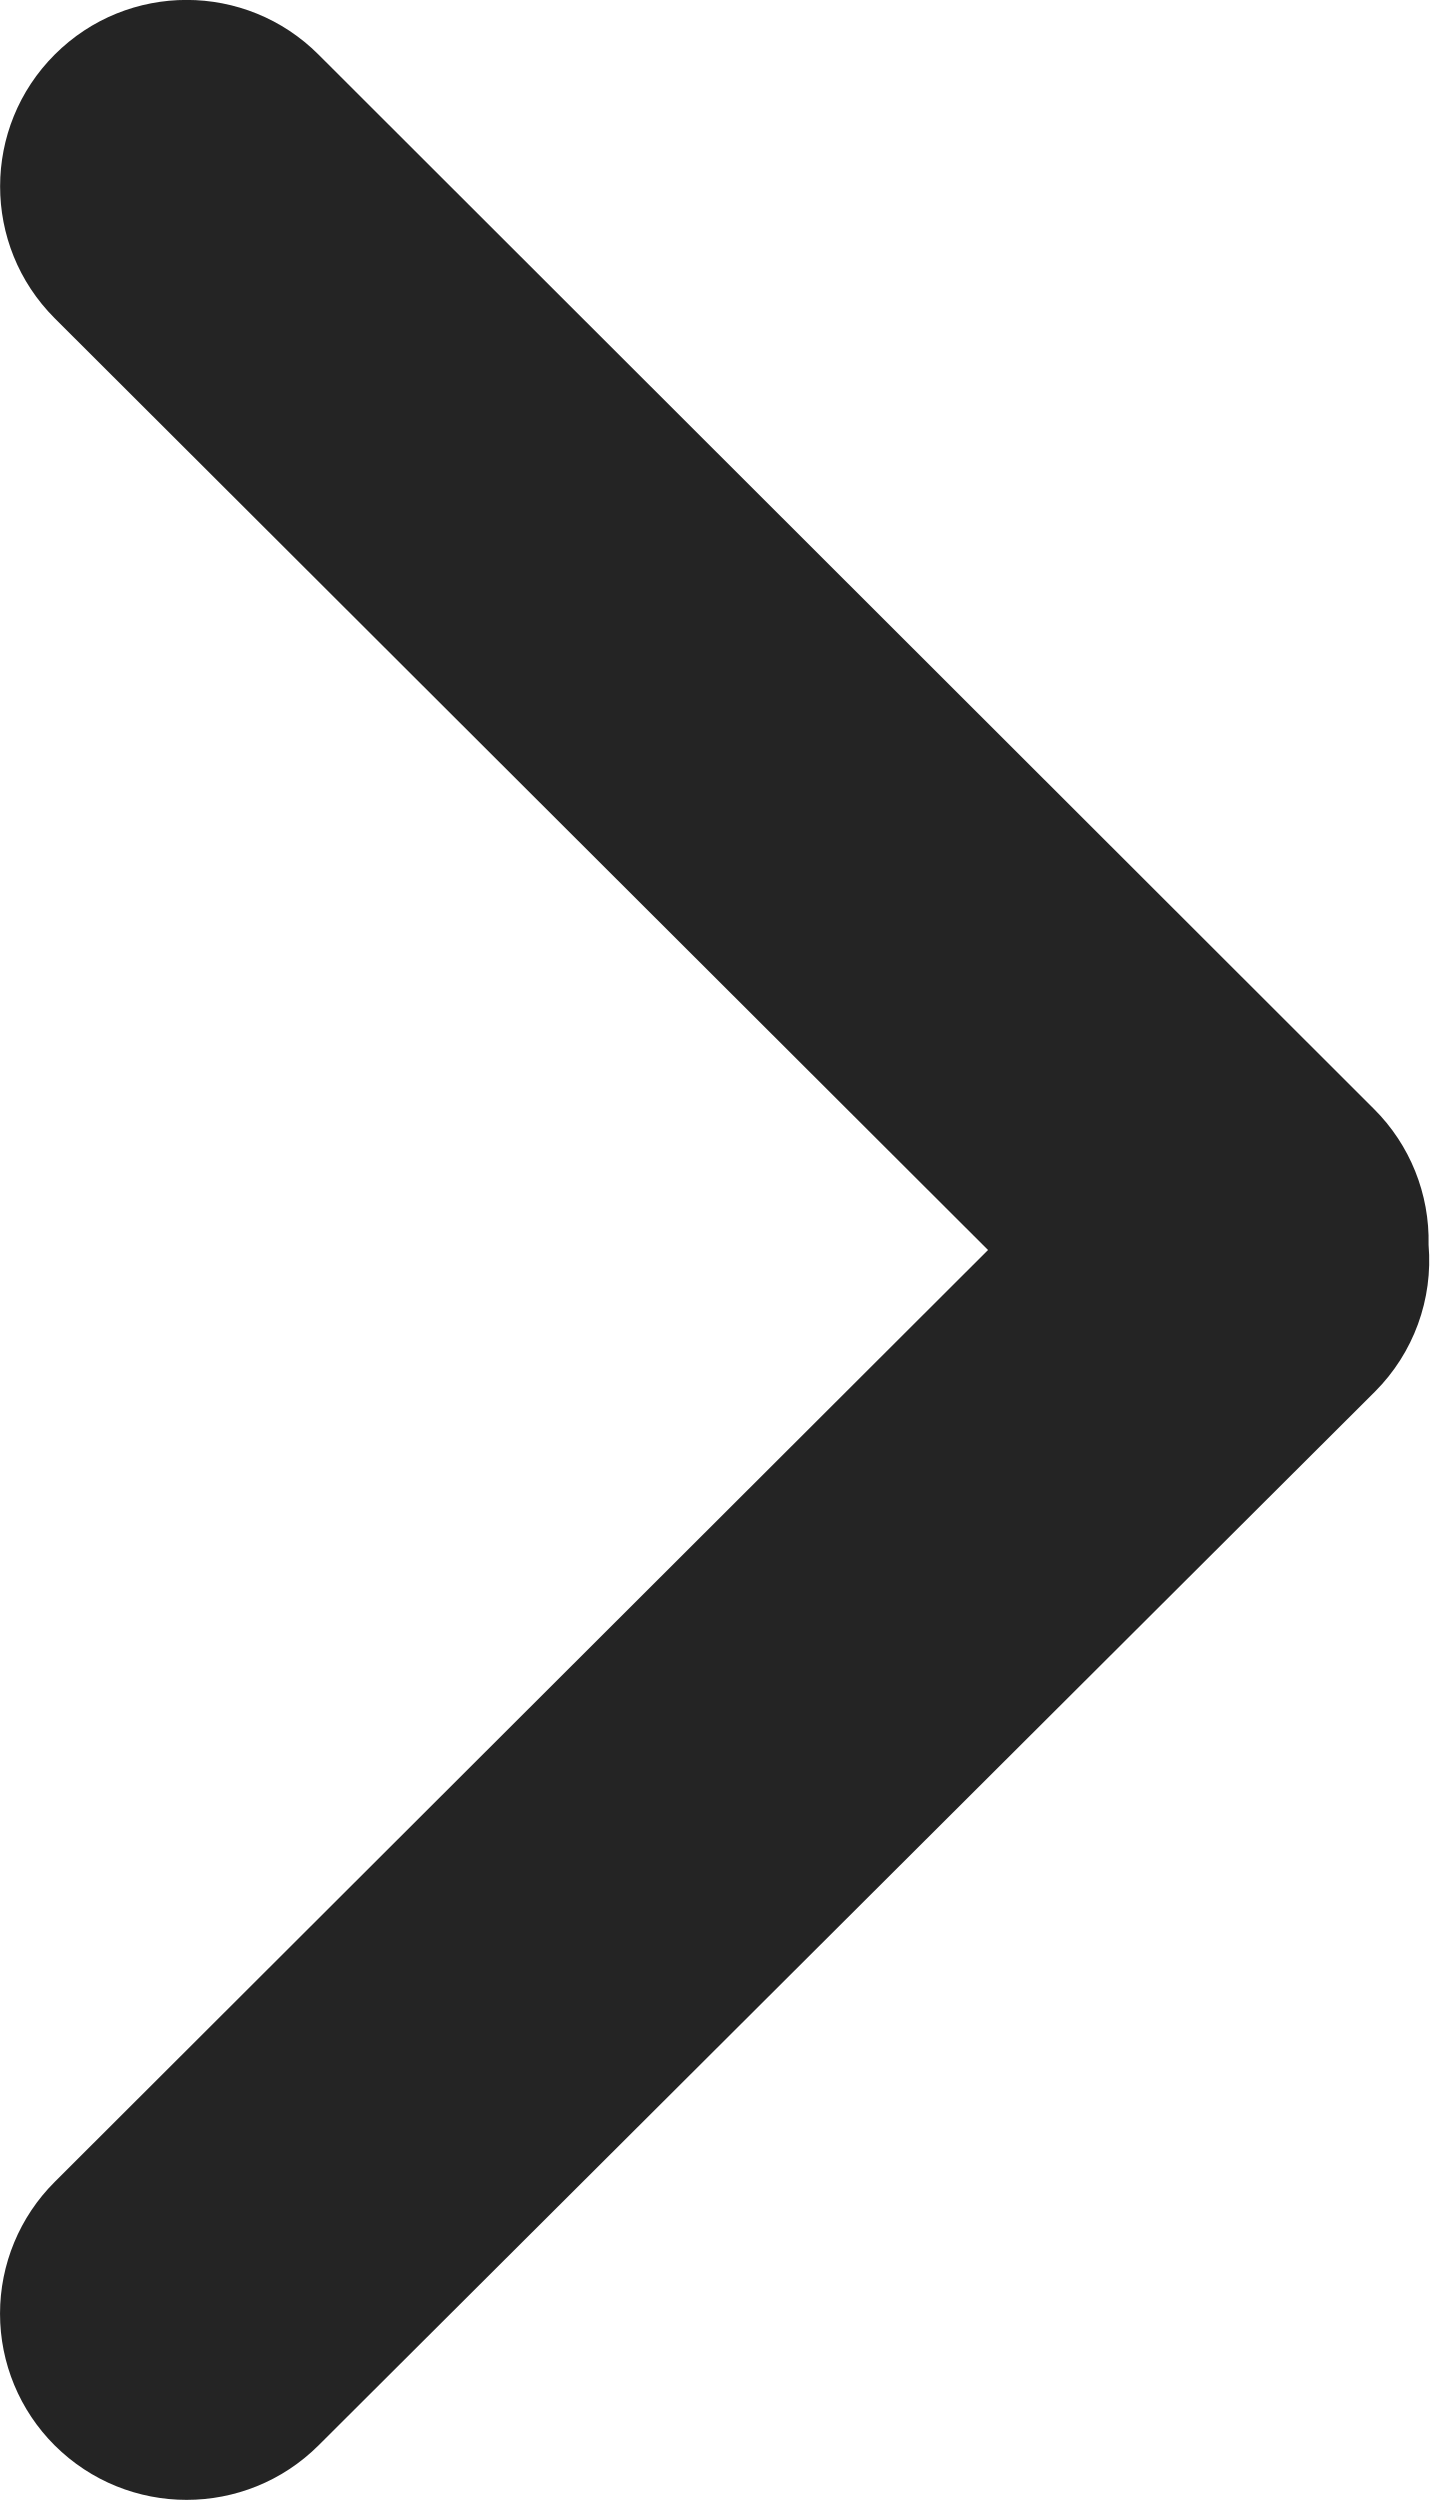
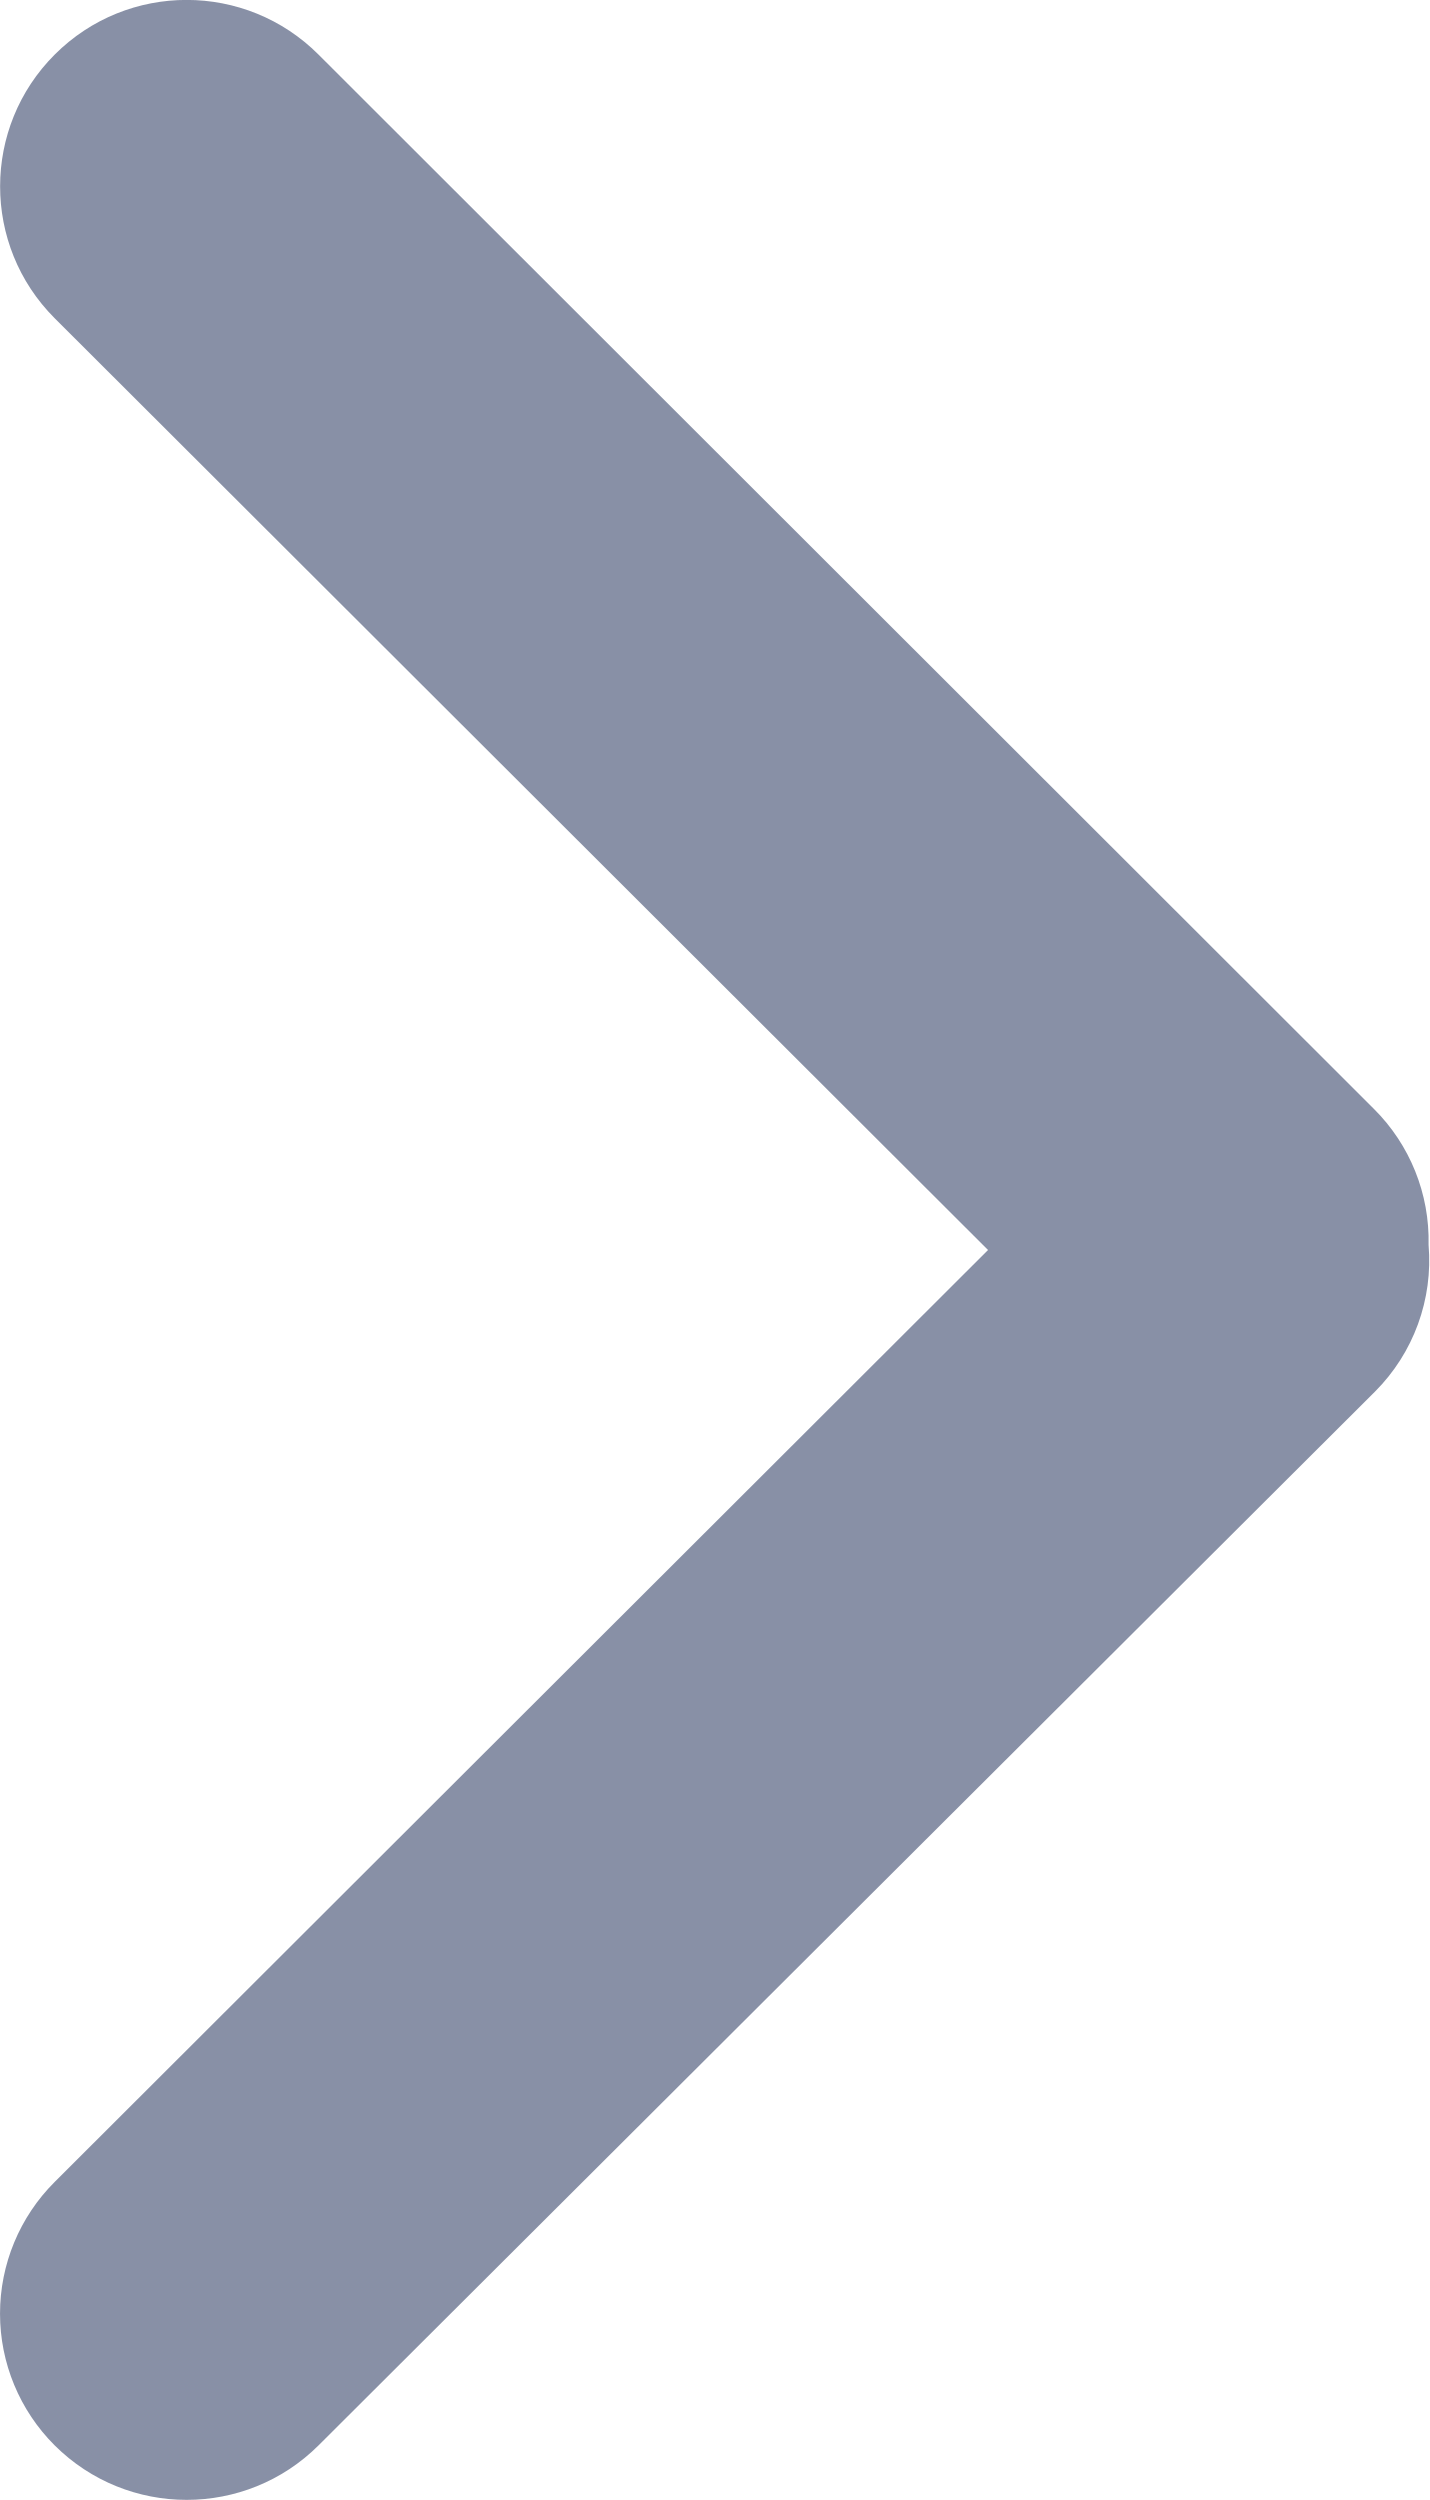
<svg xmlns="http://www.w3.org/2000/svg" width="8.003" height="14" viewBox="0 0 8.003 14">
-   <path fill="#242424" d="M.306,13.694a1.047,1.047,0,0,0,1.478,0L7.7,7.793A1.039,1.039,0,0,0,8,6.971a1.04,1.04,0,0,0-.306-.761L1.784.306A1.044,1.044,0,0,0,.306,1.782L5.533,7,.306,12.219A1.042,1.042,0,0,0,.306,13.694Z" />
+   <path fill="#8890A6" d="M.306,13.694a1.047,1.047,0,0,0,1.478,0L7.7,7.793A1.039,1.039,0,0,0,8,6.971a1.04,1.04,0,0,0-.306-.761L1.784.306A1.044,1.044,0,0,0,.306,1.782L5.533,7,.306,12.219A1.042,1.042,0,0,0,.306,13.694Z" />
</svg>
